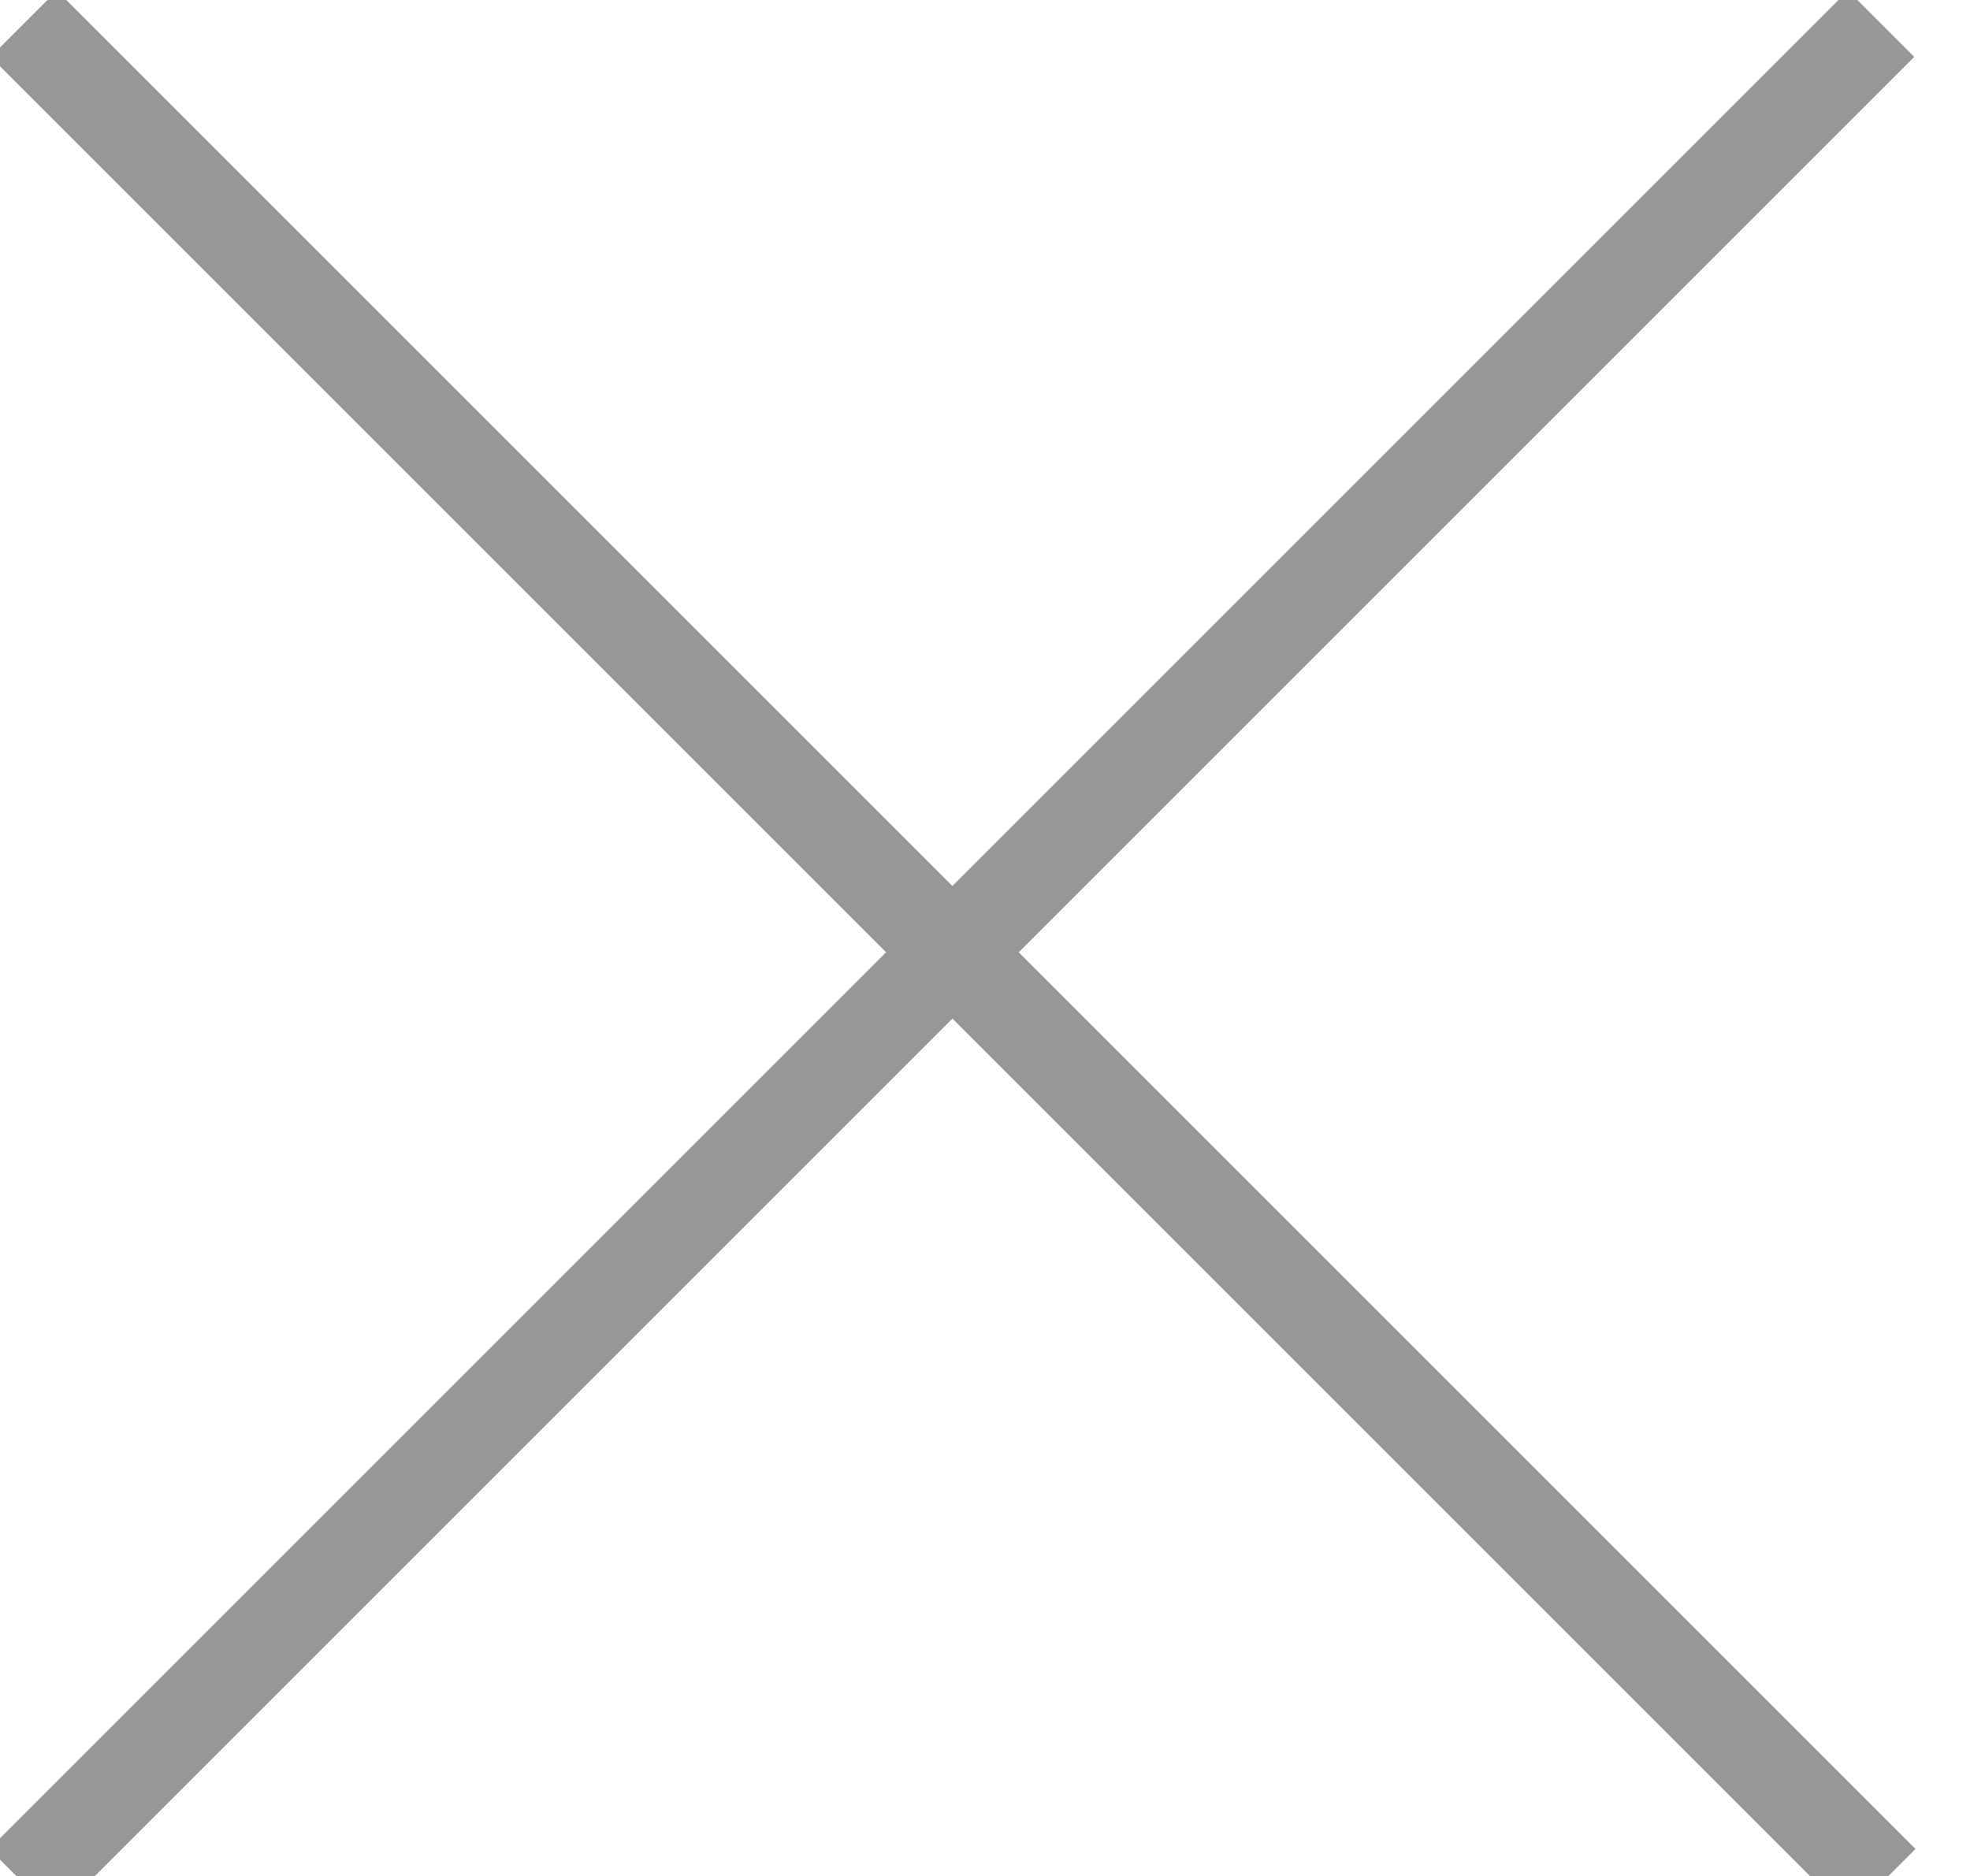
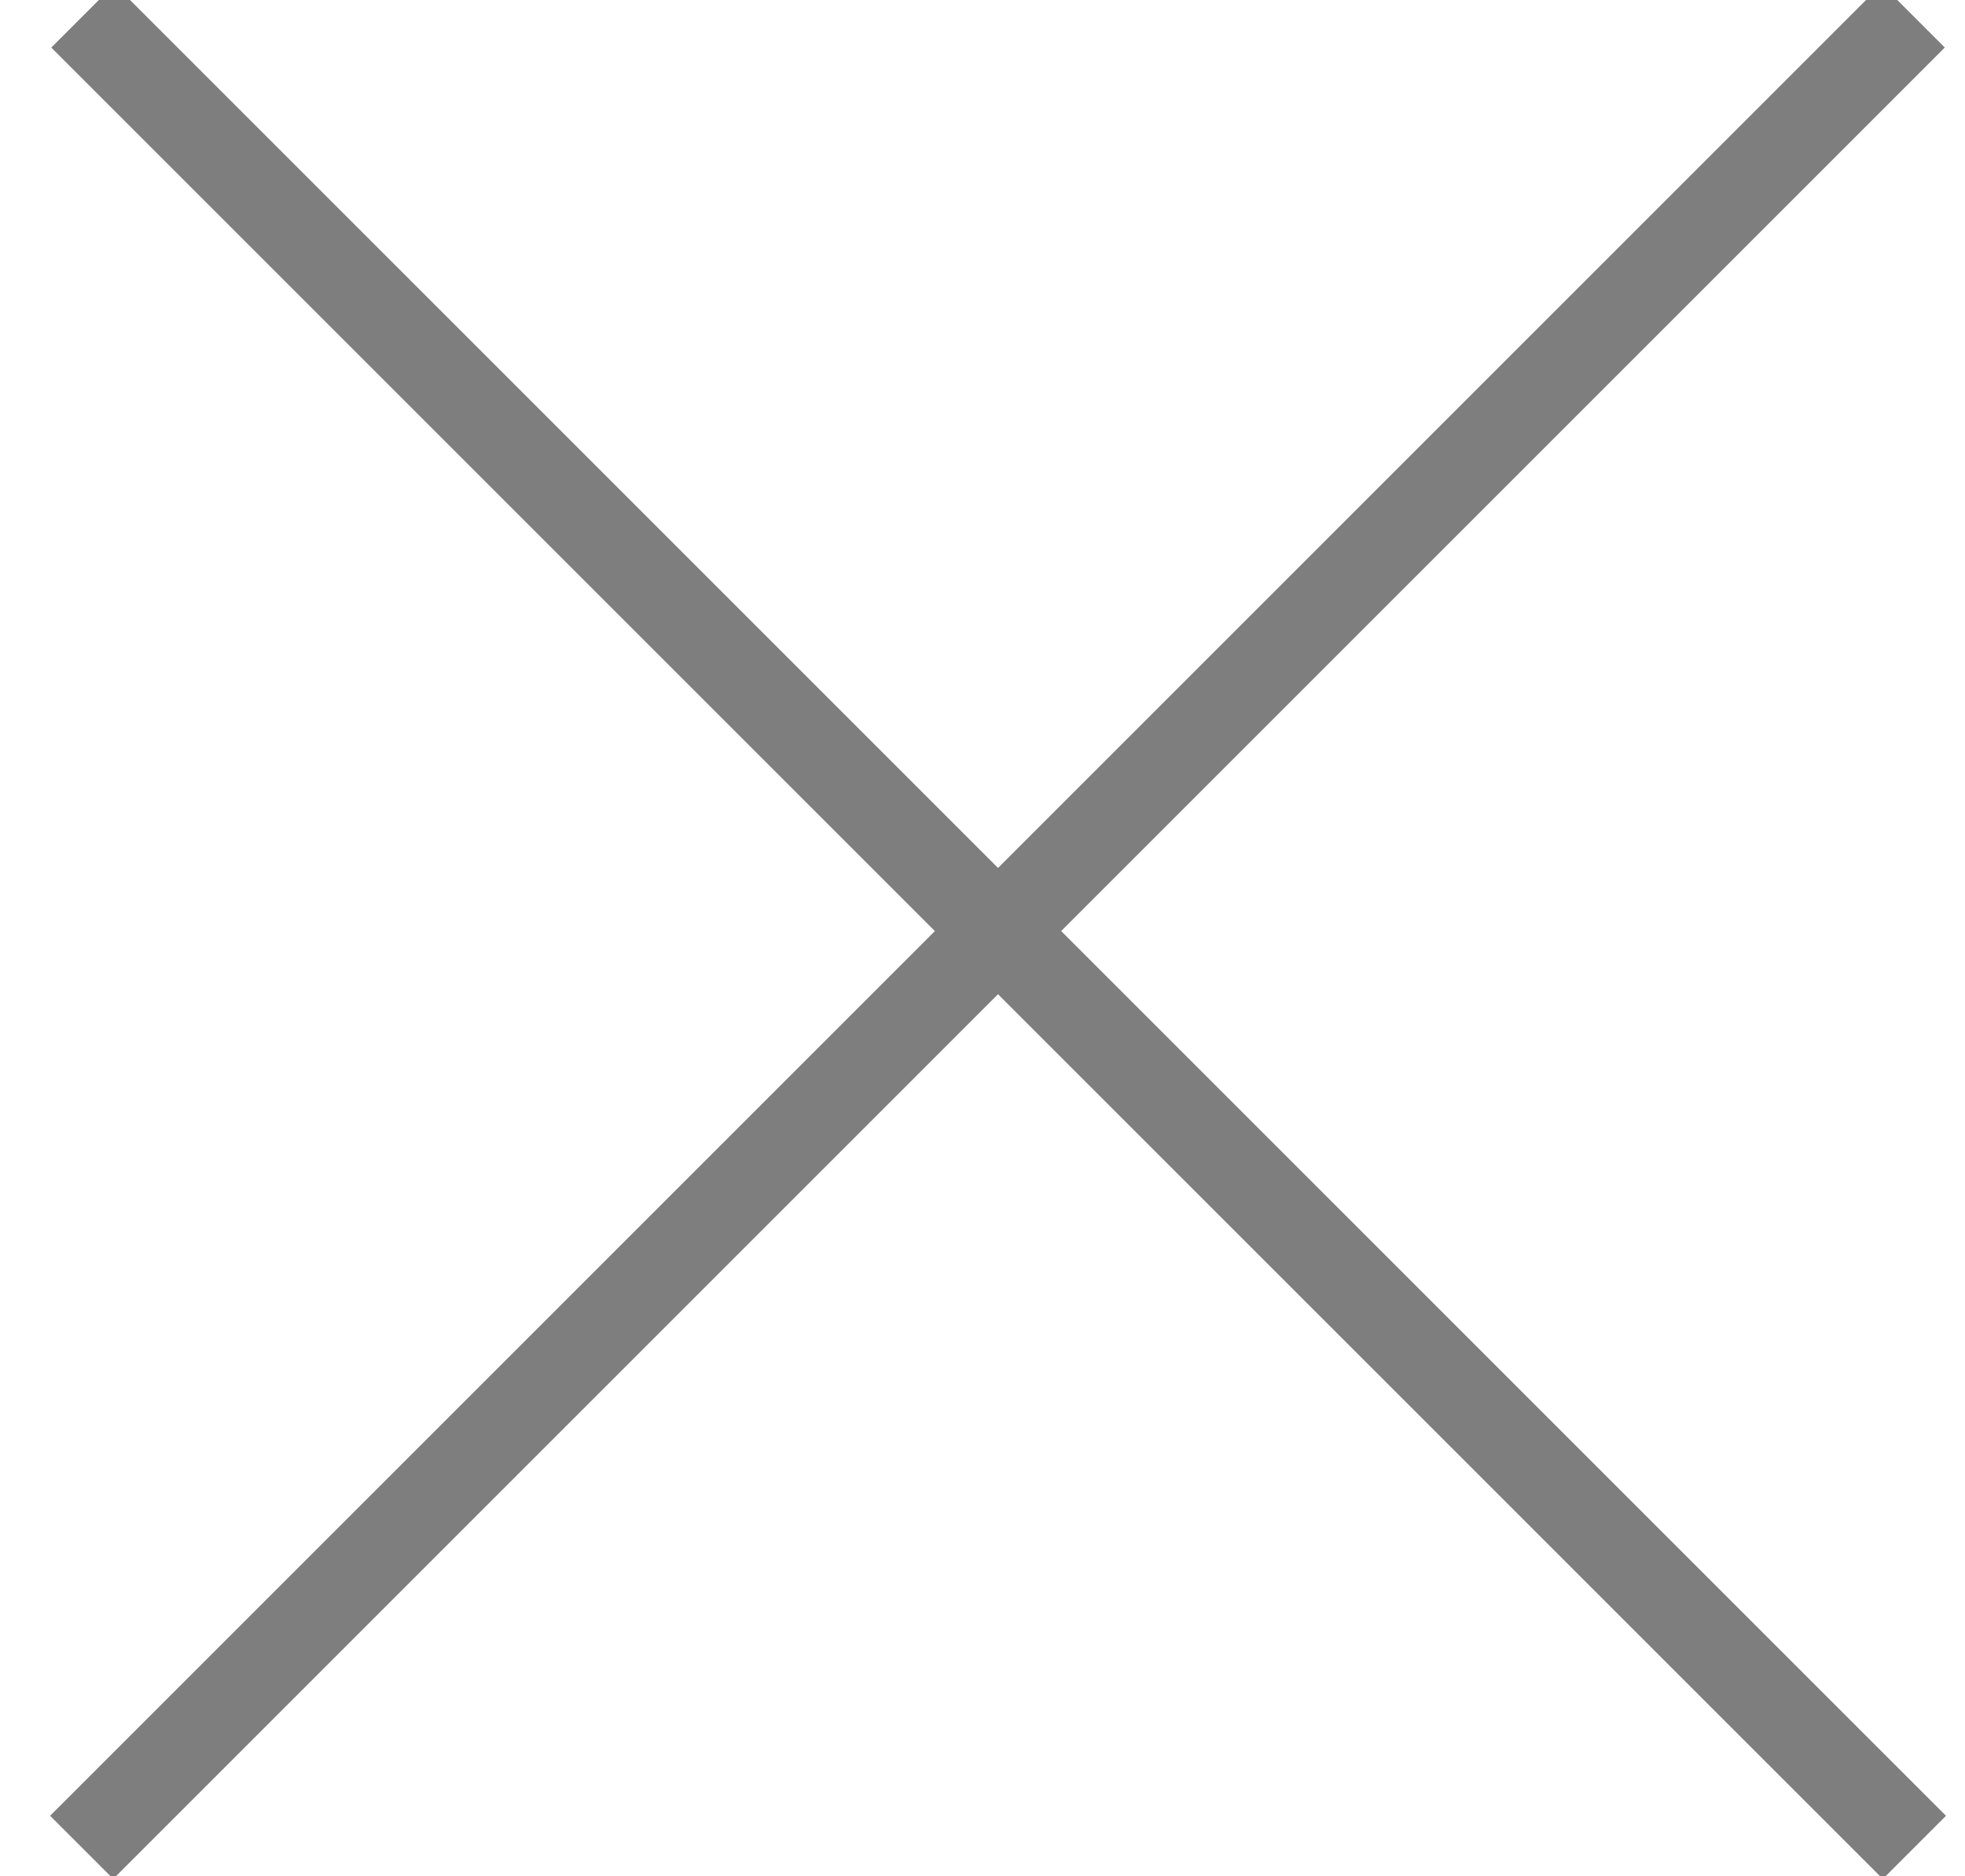
- <svg xmlns="http://www.w3.org/2000/svg" width="21px" height="20px" viewBox="0 0 21 20" version="1.1">
+ <svg xmlns="http://www.w3.org/2000/svg" width="22px" height="21px" viewBox="0 0 22 21" version="1.1">
+   <defs />
  <g id="Page-1" stroke="none" stroke-width="1" fill="none" fill-rule="evenodd" stroke-linecap="square">
-     <g id="Inside-group" transform="translate(-566, -78)" stroke="#979797">
-       <g id="Group-3" transform="translate(576.1525, 88.15254) rotate(-315) translate(-576.1525, -88.15254) translate(562.1525, 73.65254)">
-         <path d="M0.5,14.5 L27.519,14.5" id="Line" />
-         <path d="M0.5,14.5 L27.519,14.5" id="Line" transform="translate(14, 14.5) rotate(90) translate(-14, -14.5) " />
-       </g>
+     <g id="Group-3" transform="translate(11.54065, 10.75385) rotate(-315) translate(-11.54065, -10.75385) translate(-3.45935, -4.246147)" stroke="#7E7E7E">
+       <path d="M0.518,15.027 L28.518,15.027" id="Line" />
+       <path d="M0.518,15.027 L28.518,15.027" id="Line" transform="translate(14.50855, 15.02671) rotate(90) translate(-14.50855, -15.02671) " />
    </g>
  </g>
</svg>
